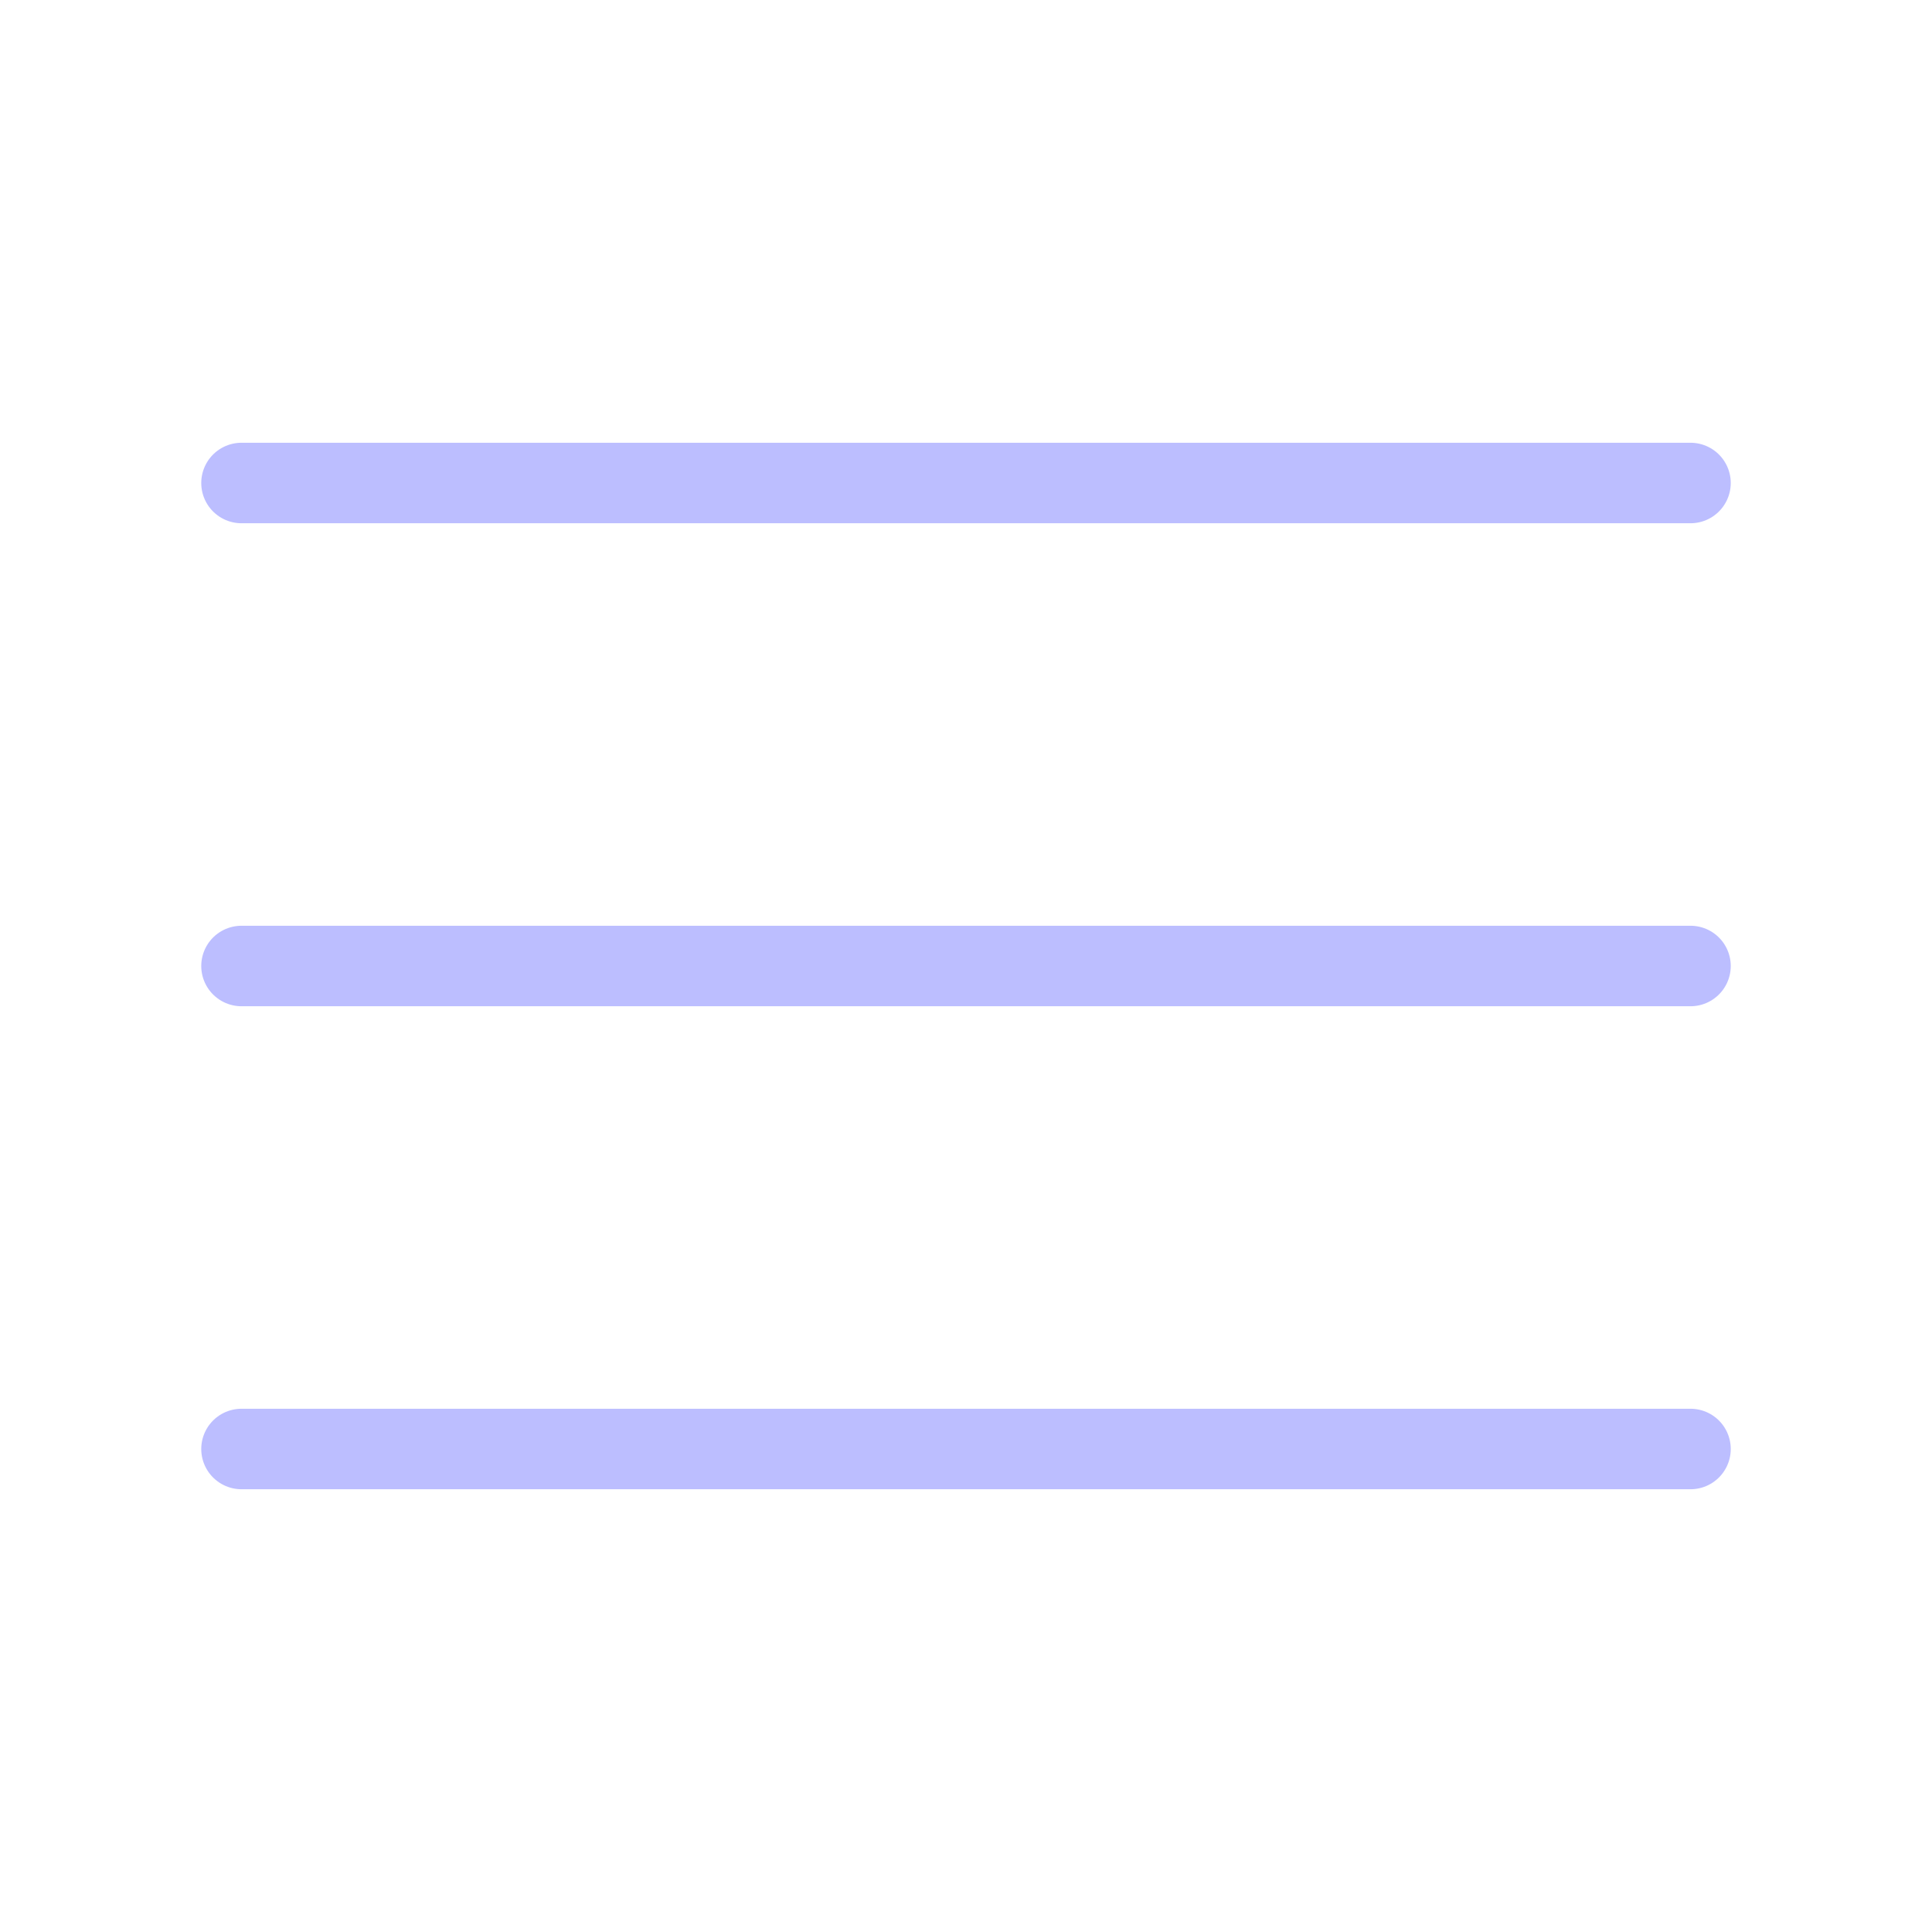
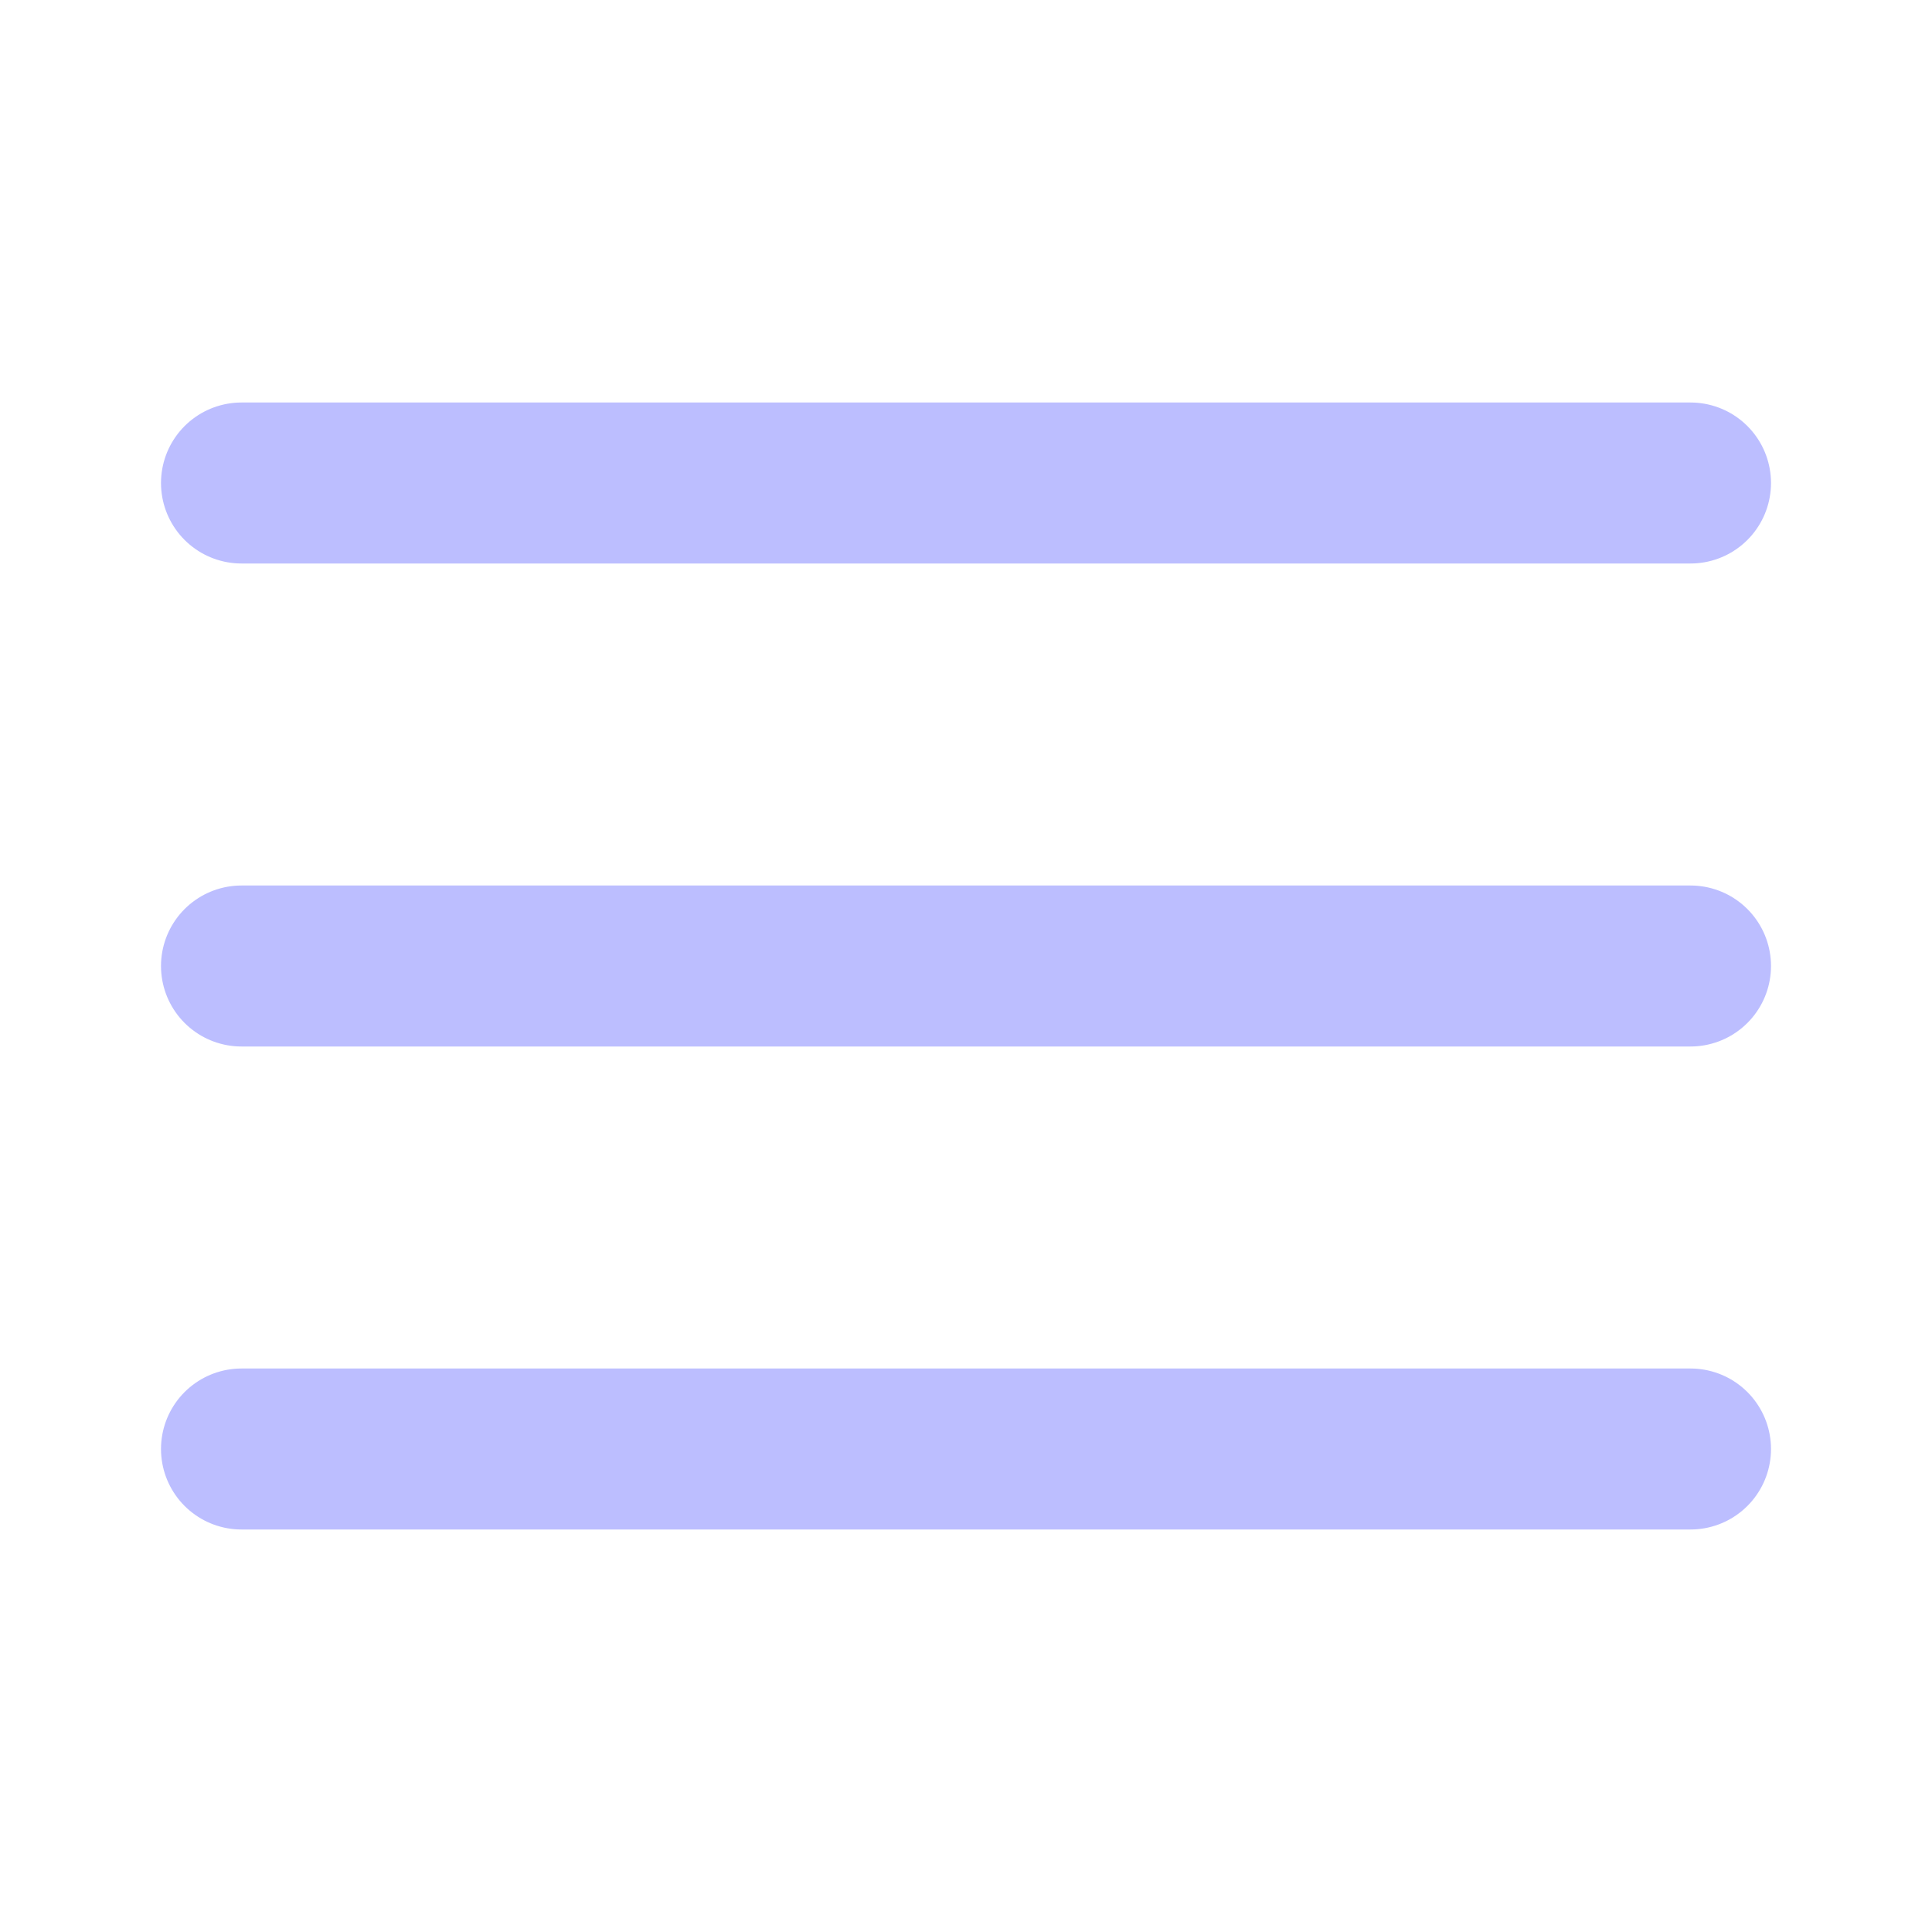
- <svg xmlns="http://www.w3.org/2000/svg" width="24" height="24" viewBox="0 0 24 24" fill="none" stroke="#bcbeff" stroke-width="1" stroke-linecap="round" stroke-linejoin="round" class="feather feather-menu">
+ <svg xmlns="http://www.w3.org/2000/svg" width="24" height="24" viewBox="0 0 24 24" fill="none" stroke="#bcbeff" stroke-width="2" stroke-linecap="round" stroke-linejoin="round" class="feather feather-menu">
  <line x1="3" y1="12" x2="21" y2="12" />
  <line x1="3" y1="6" x2="21" y2="6" />
  <line x1="3" y1="18" x2="21" y2="18" />
</svg>
